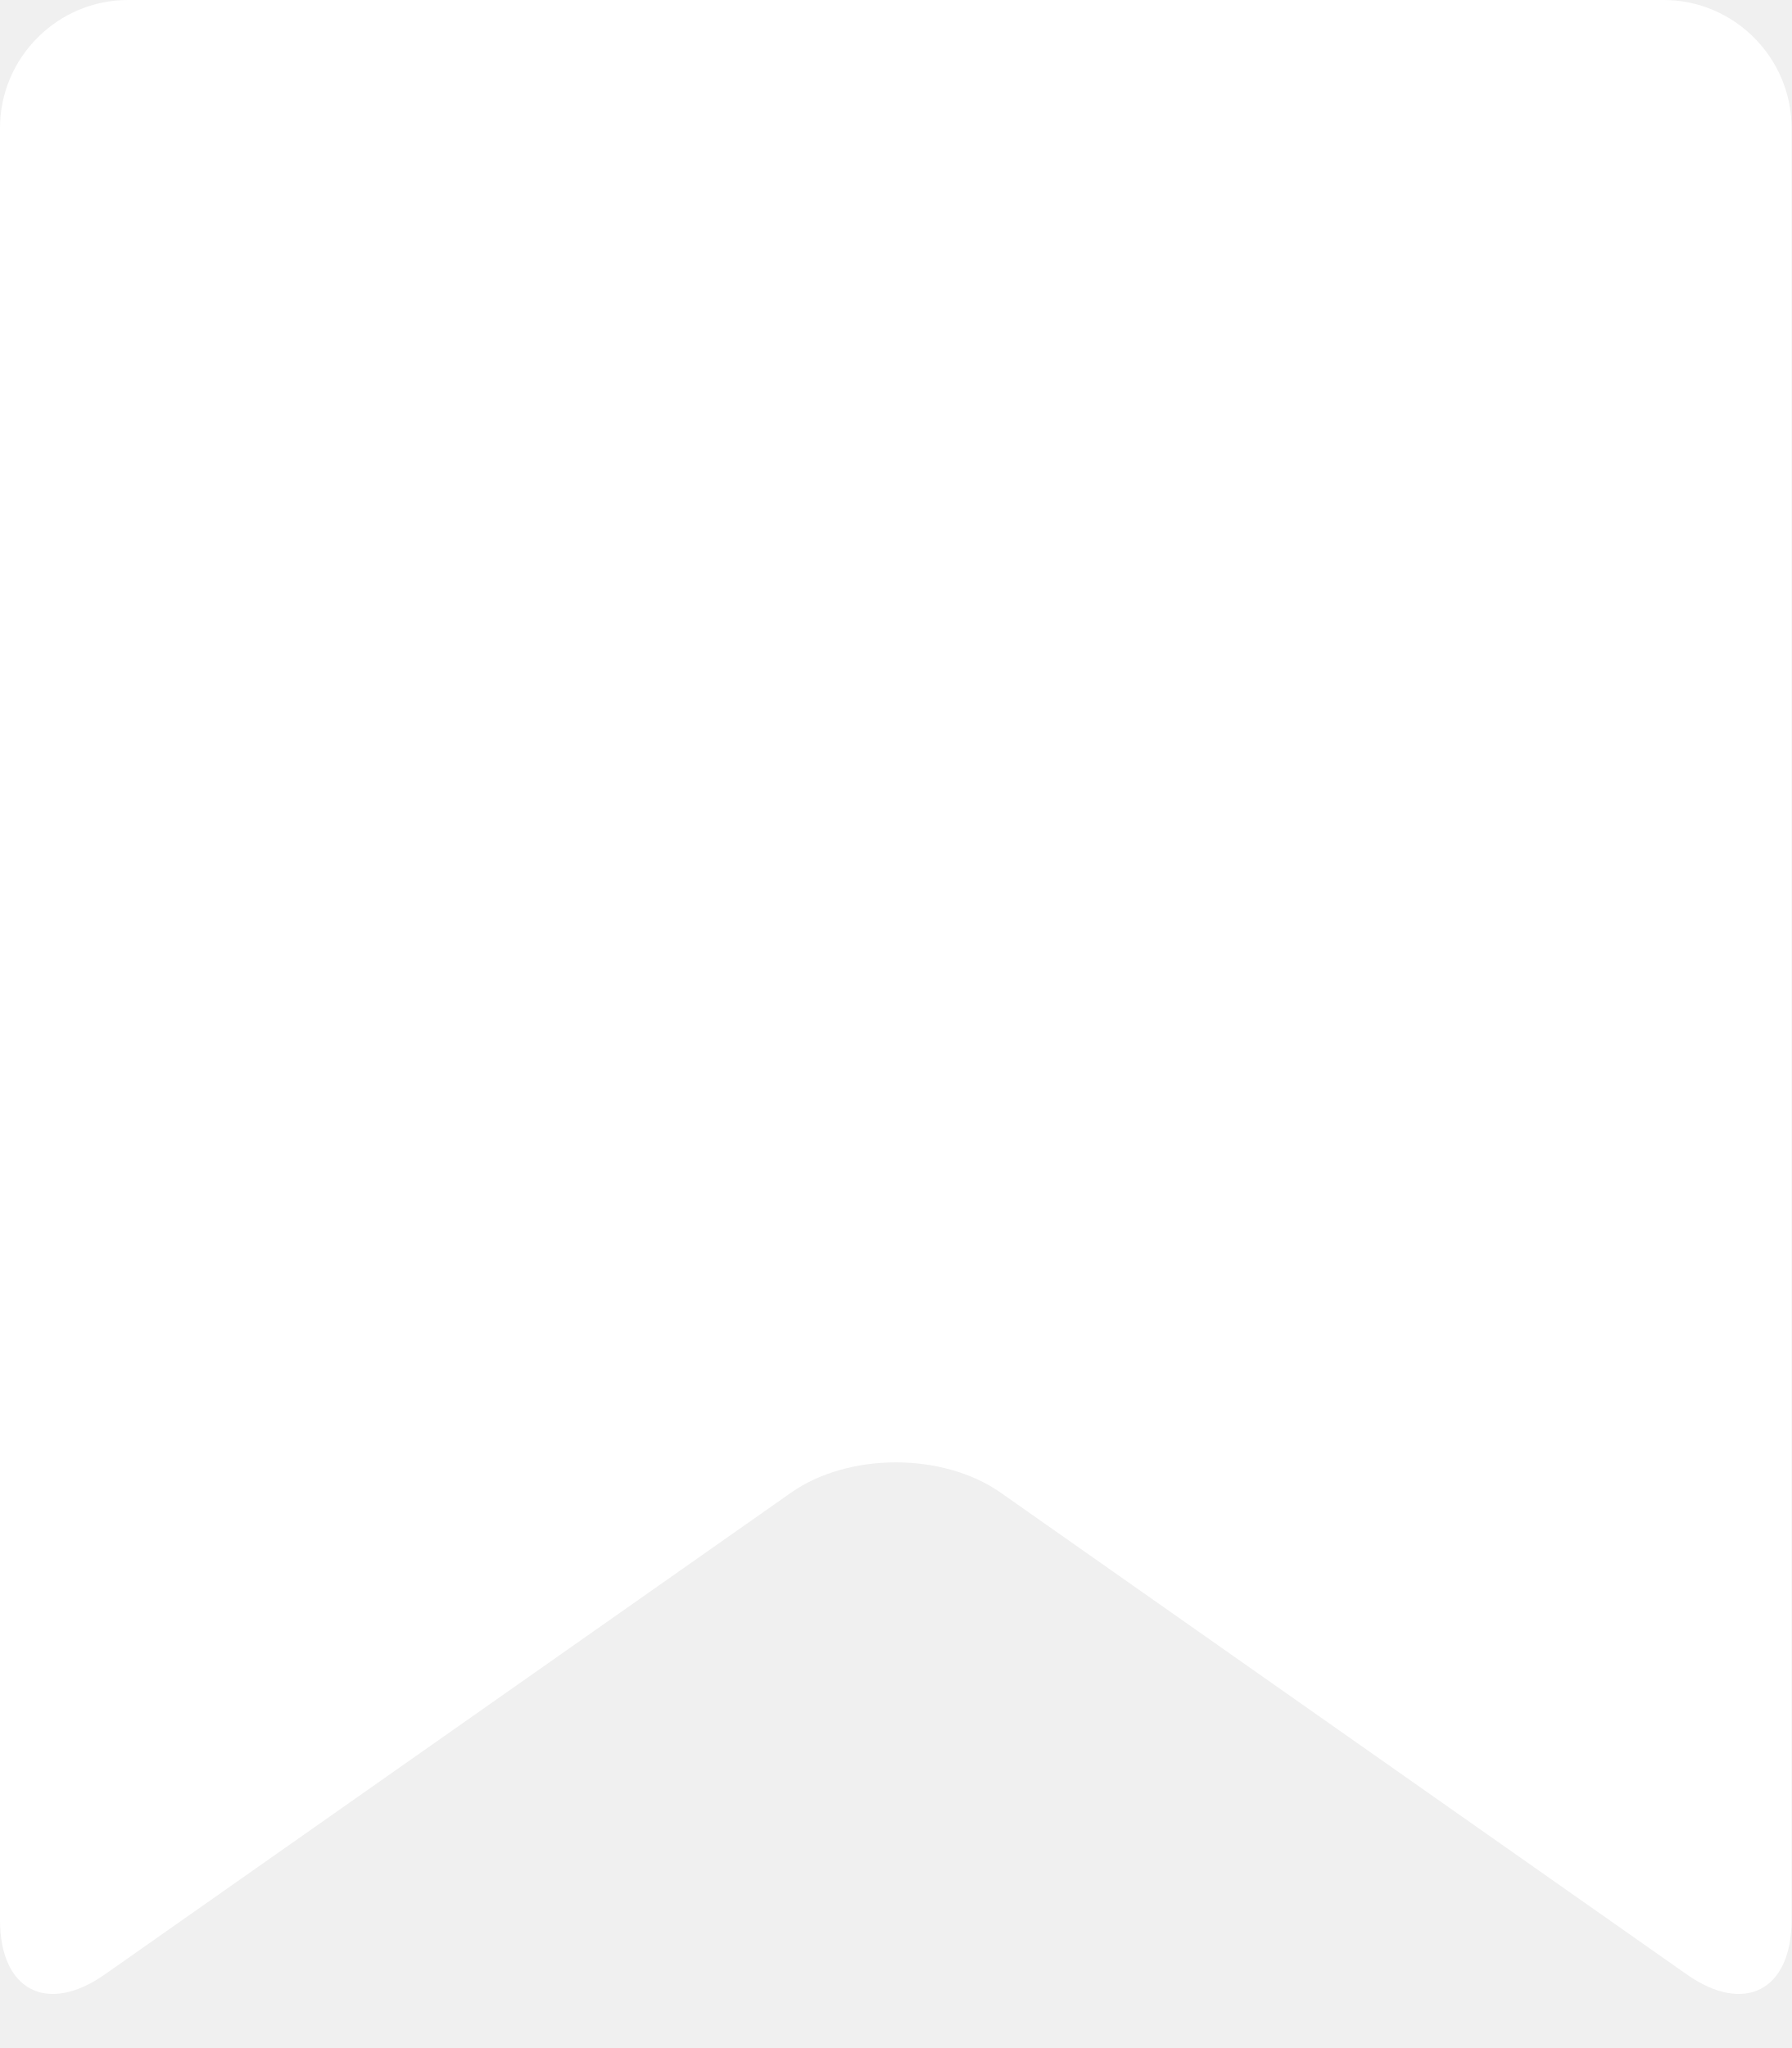
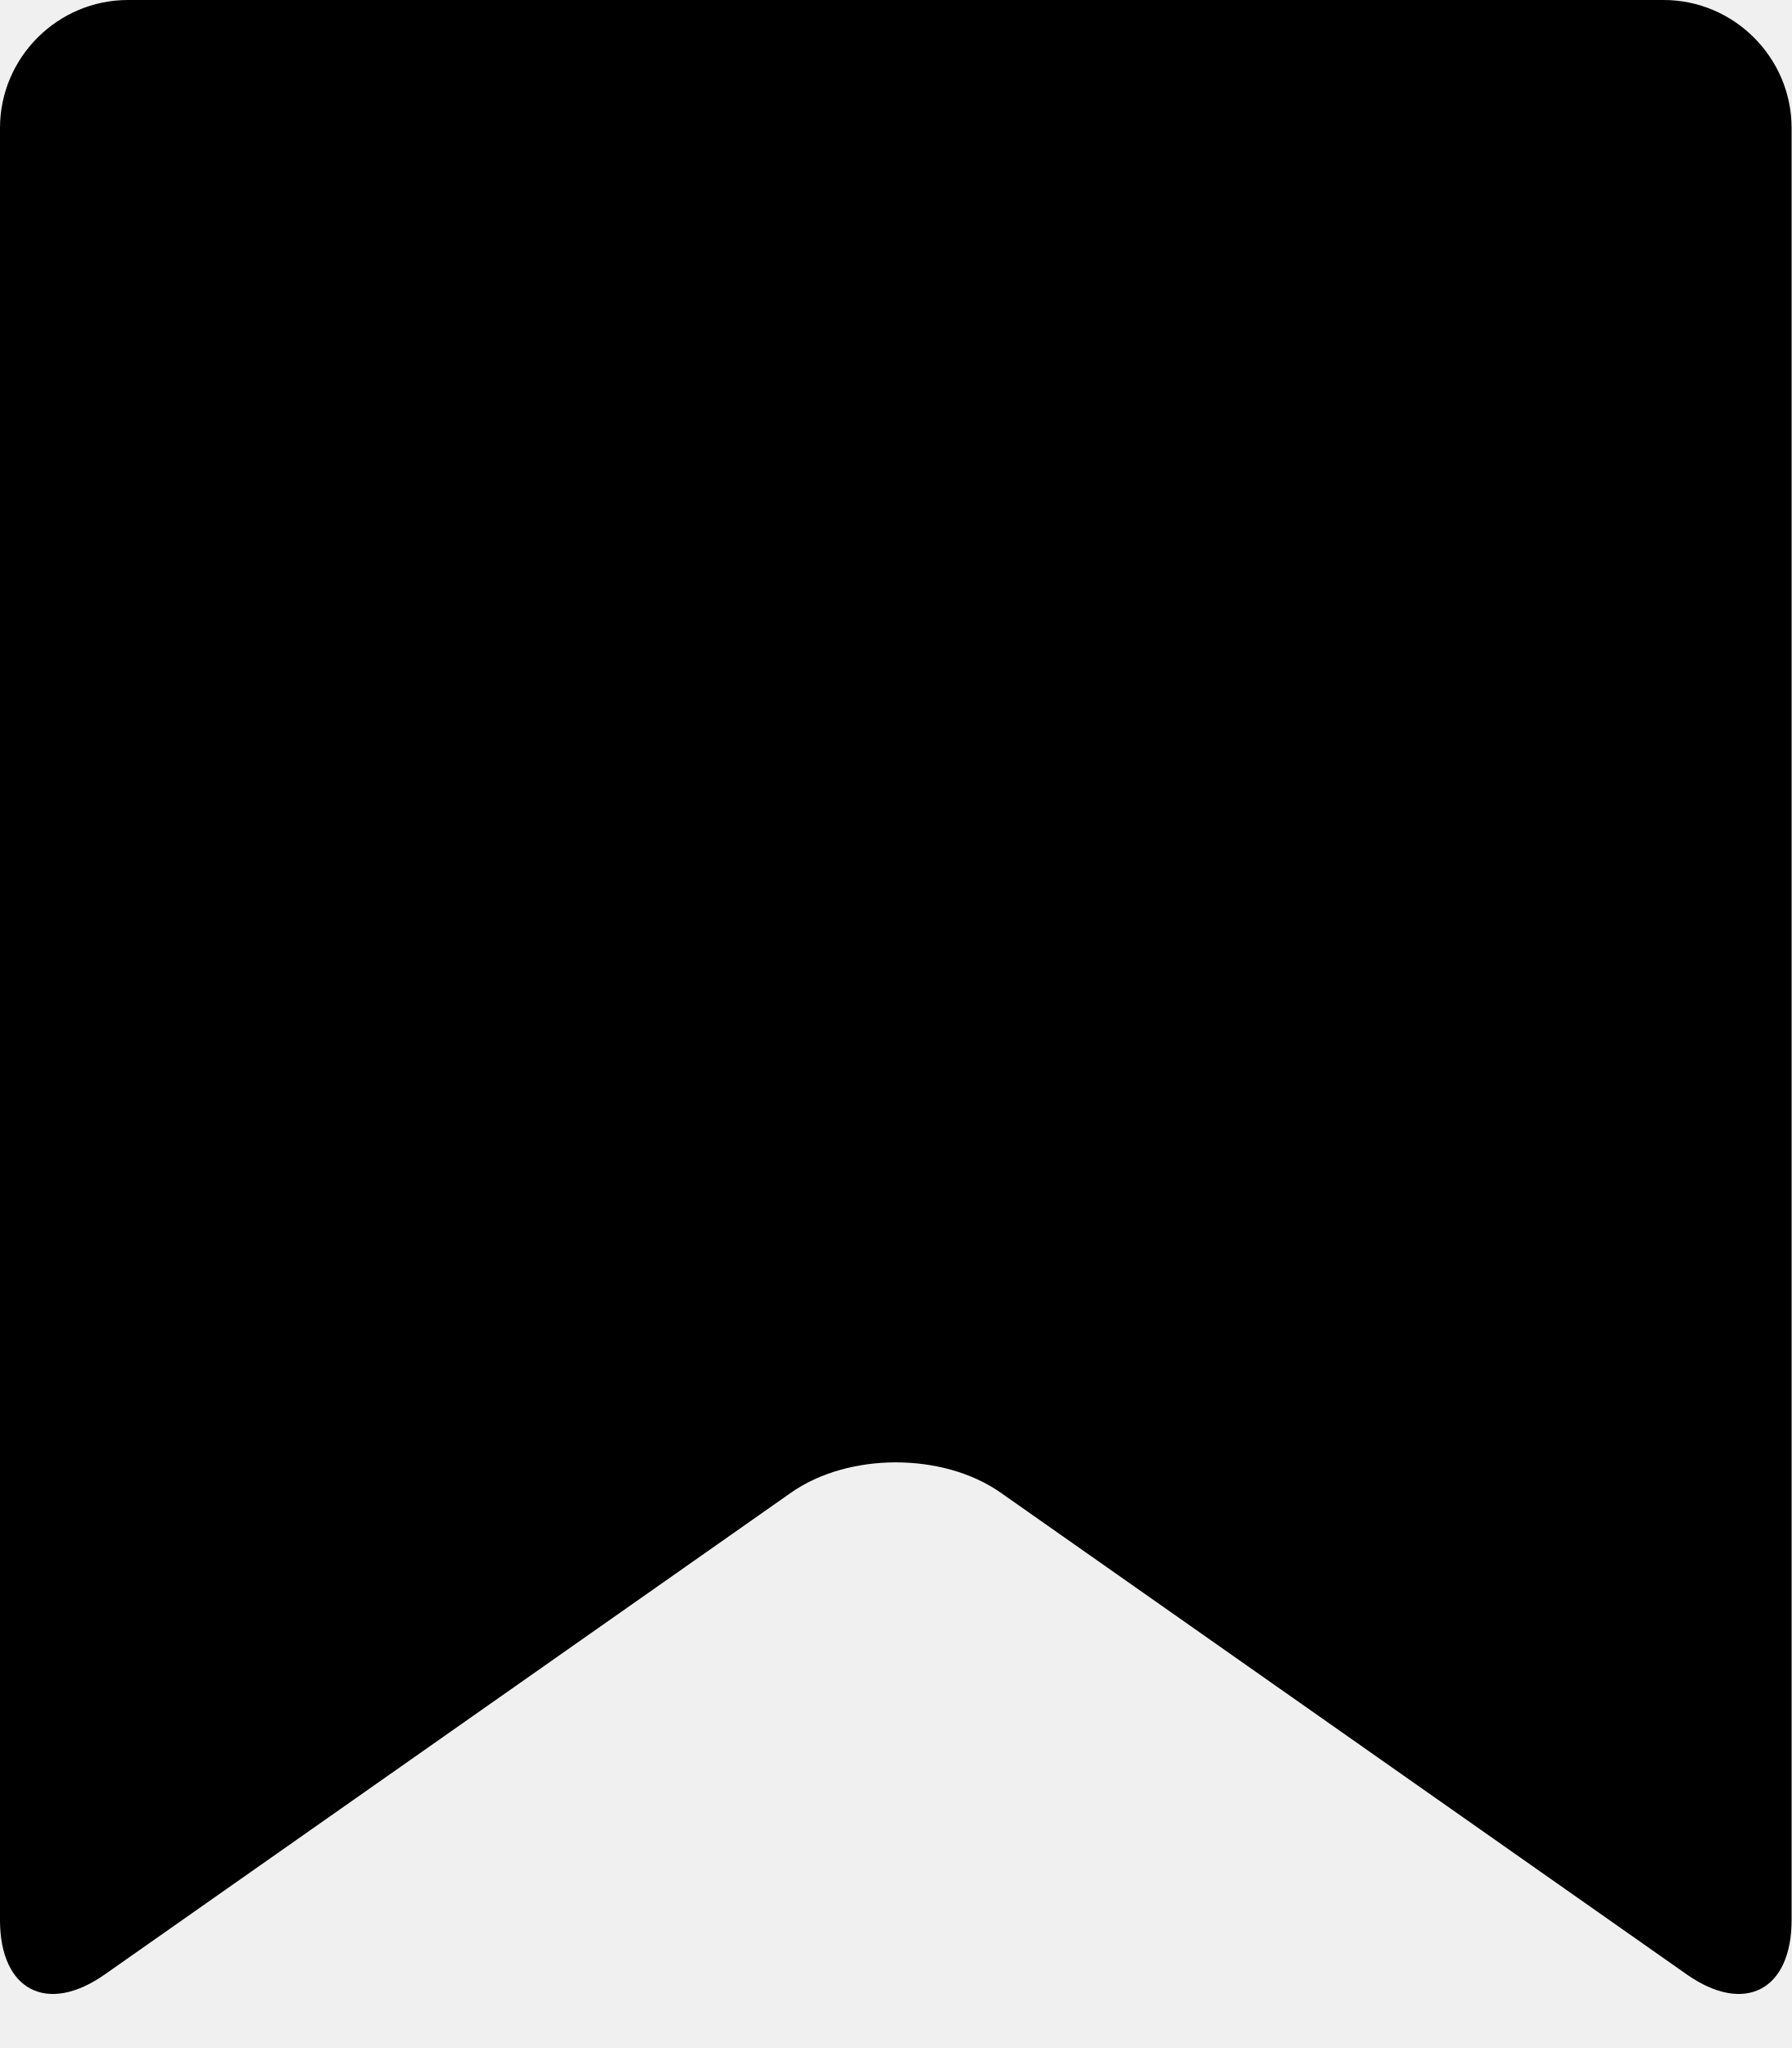
<svg xmlns="http://www.w3.org/2000/svg" width="14" height="16" viewBox="0 0 14 16">
-   <path fill="#ffffff" d="M14 15c0 .55-.368.741-.818.426l-5.363-3.765c-.45-.315-1.187-.315-1.637 0L.818 15.426C.368 15.741 0 15.55 0 15V1c0-.55.45-1 1-1h12c.55 0 1 .45 1 1v14z" />
+   <path fill="#000000" d="M14 15c0 .55-.368.741-.818.426l-5.363-3.765c-.45-.315-1.187-.315-1.637 0L.818 15.426C.368 15.741 0 15.55 0 15V1c0-.55.45-1 1-1h12c.55 0 1 .45 1 1v14z" />
</svg>
